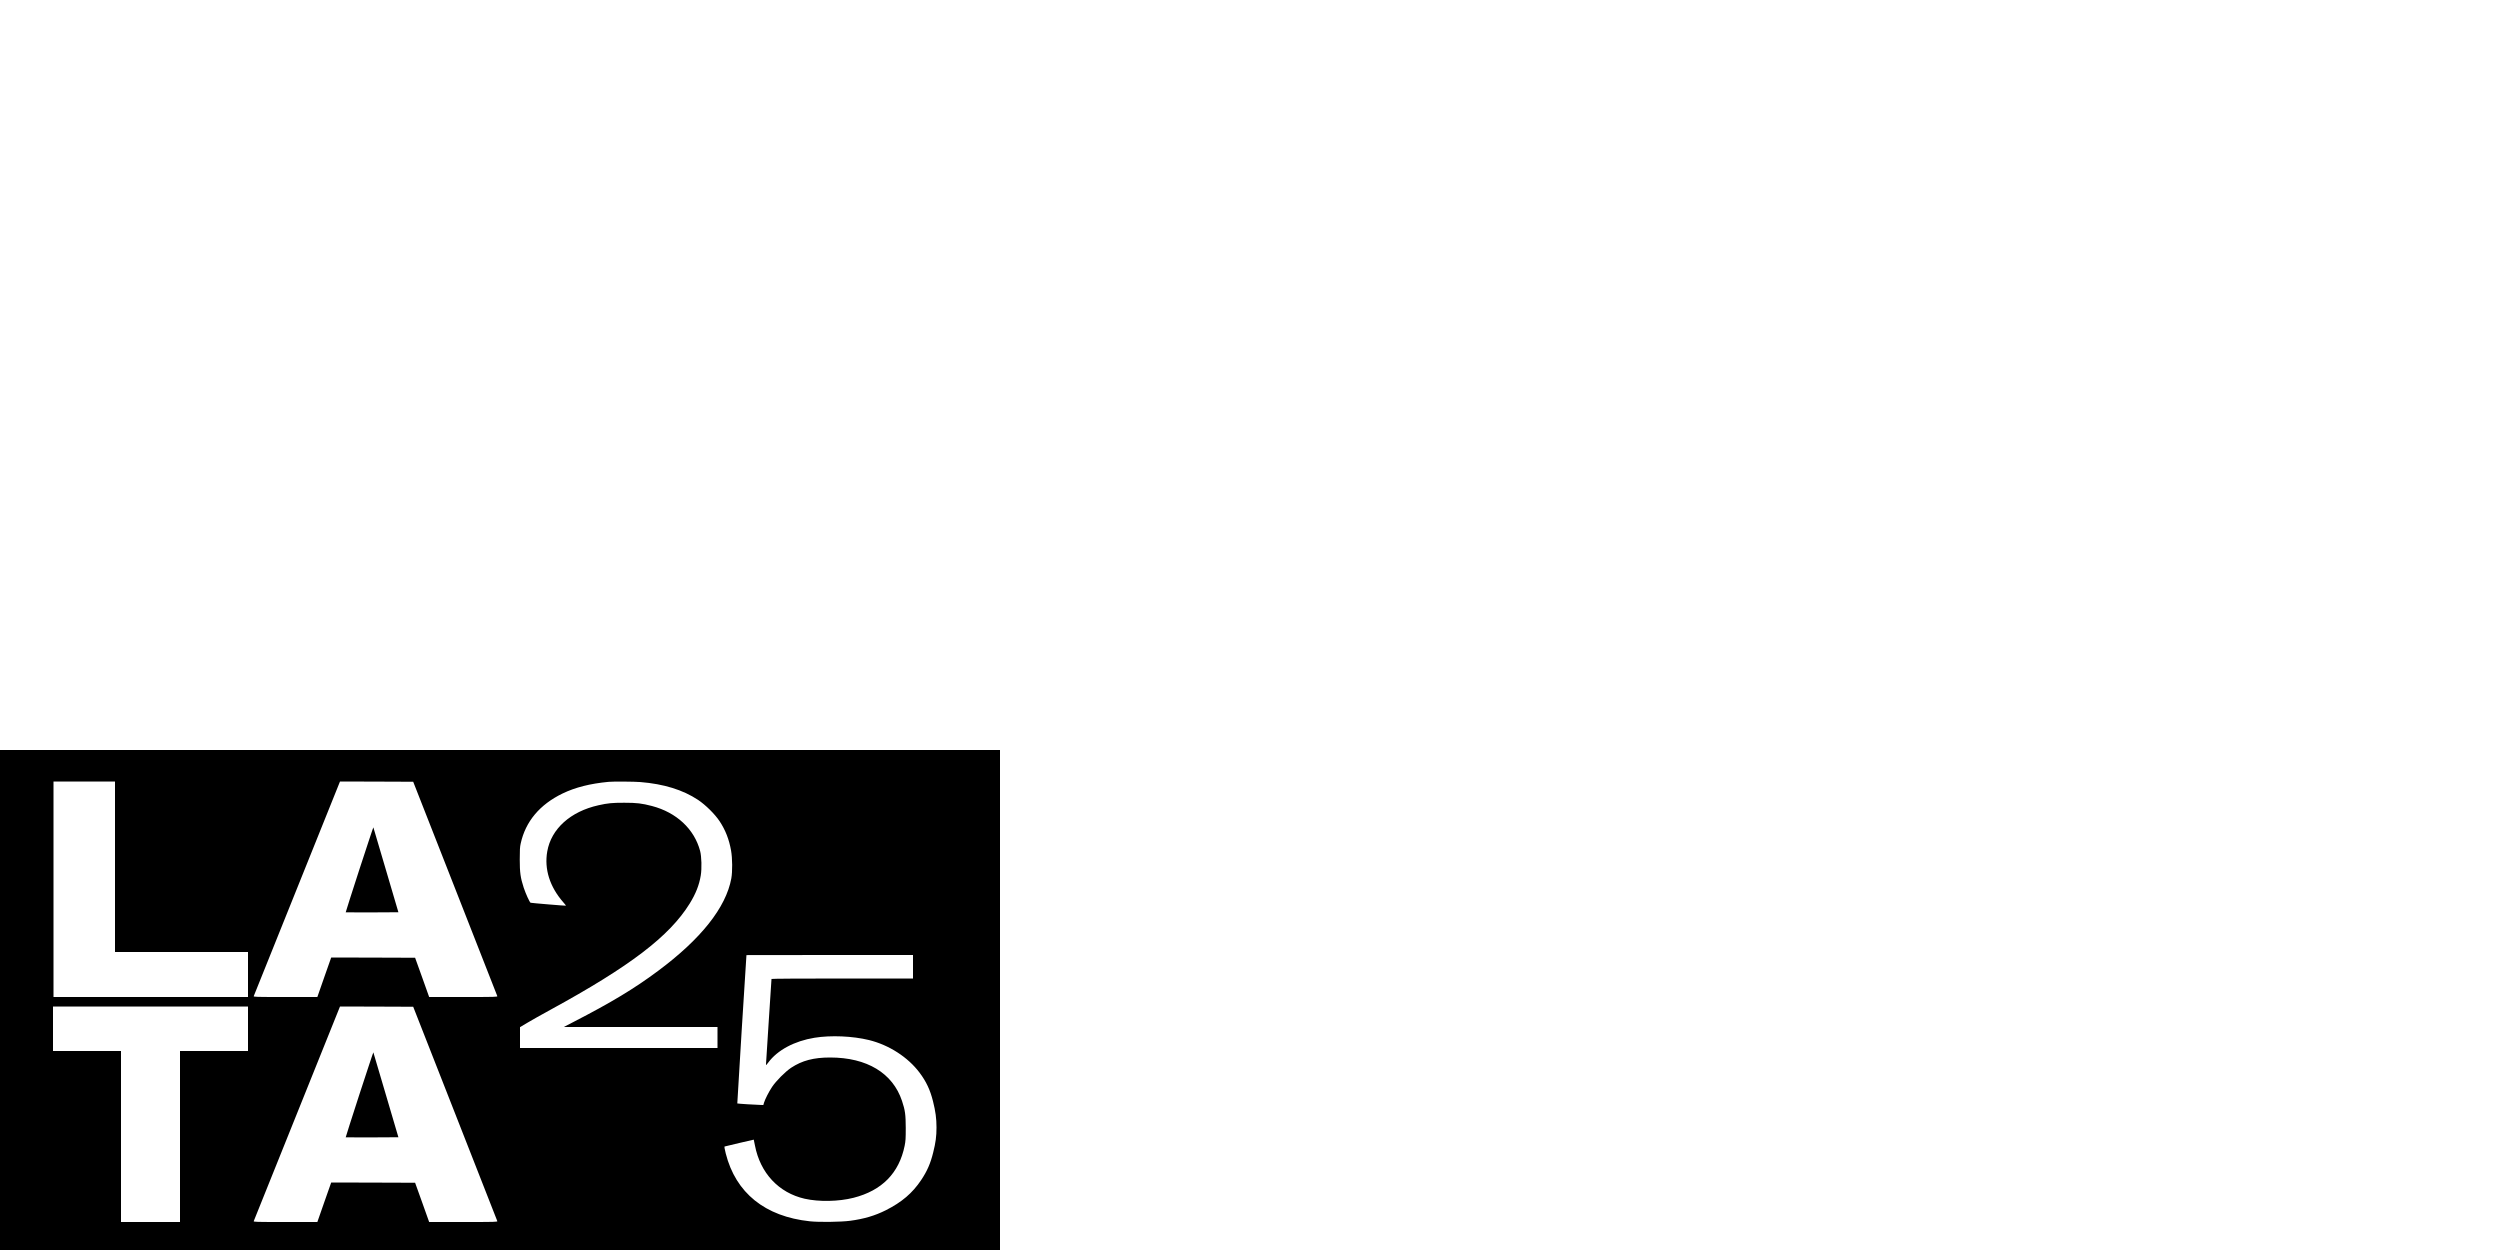
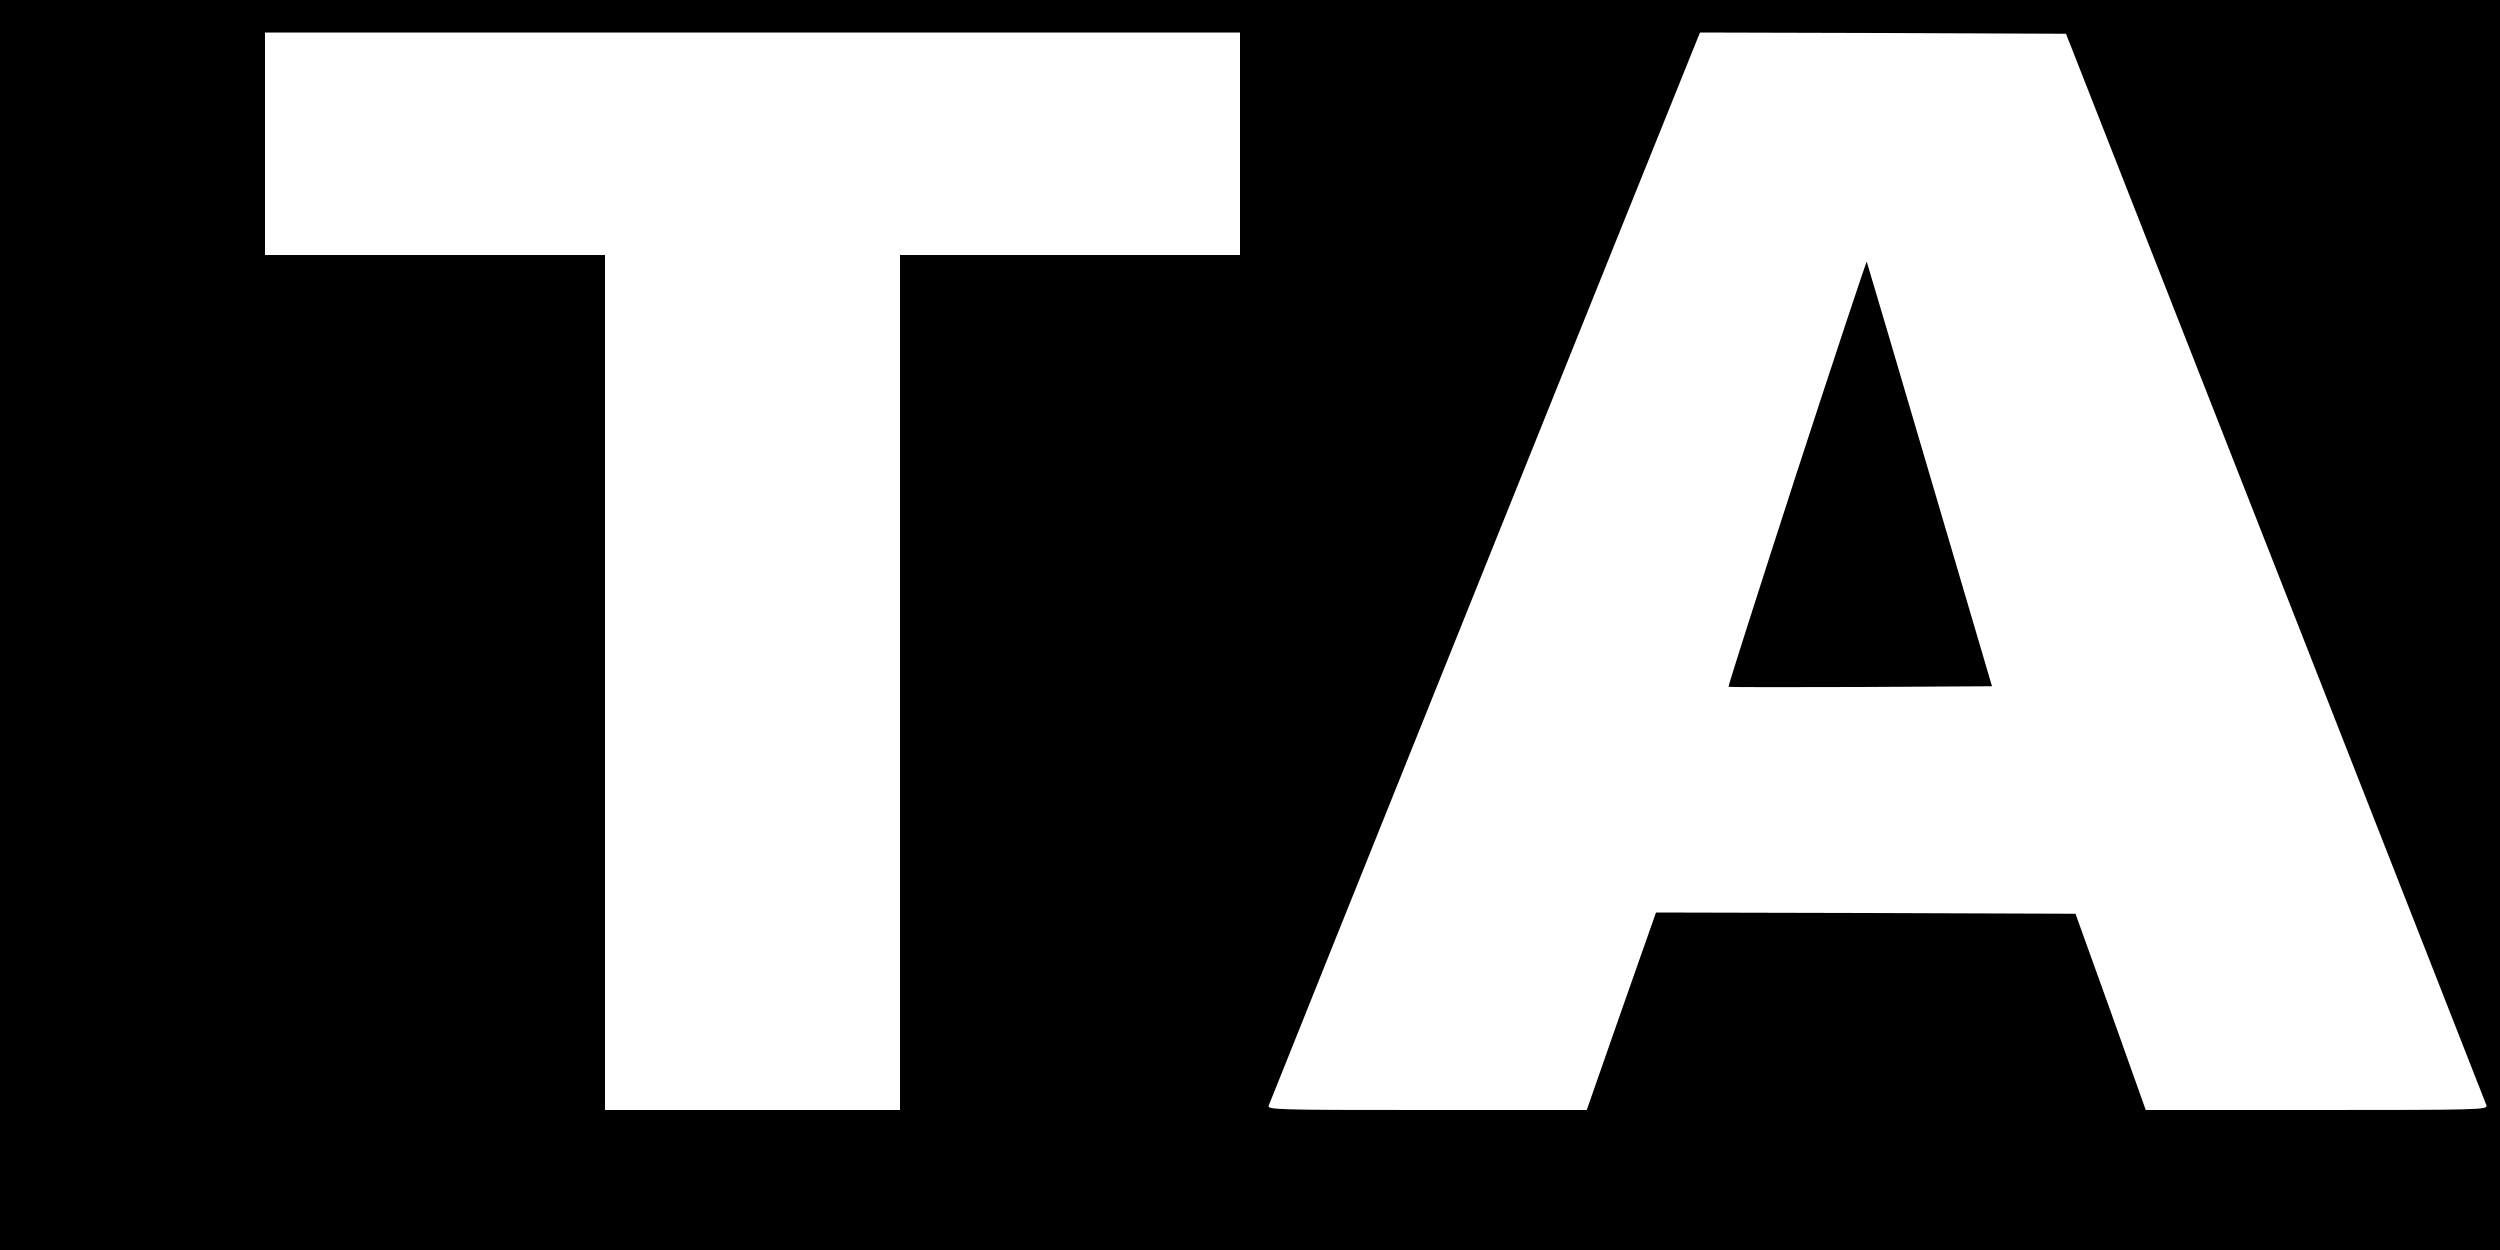
<svg xmlns="http://www.w3.org/2000/svg" version="1.0" width="500pt" height="250pt" viewBox="0 0 500 250" preserveAspectRatio="xMidYMid meet">
-   <g transform="translate(0,250) scale(0.01,-0.01)" fill="#000000" stroke="none">
+   <g transform="translate(0,250) scale(0.05,-0.05)" fill="#000000" stroke="none">
    <path d="M0 5000 l0 -5000 10000 0 10000 0 0 5000 0 5000 -10000 0 -10000 0 0 -5000z m2300 2665 l0 -1705 1330 0 1330 0 0 -450 0 -450 -1945 0 -1945 0 0 2155 0 2155 615 0 615 0 0 -1705z m6802 -435 c461 -1174 840 -2143 844 -2152 5 -17 -32 -18 -679 -18 l-684 0 -140 393 -141 392 -839 3 -839 2 -139 -395 -138 -395 -640 0 c-605 0 -639 1 -632 18 11 31 1693 4216 1710 4255 l15 37 732 -2 732 -3 838 -2135z m3705 2129 c469 -38 851 -156 1153 -356 151 -101 338 -285 433 -429 116 -175 189 -363 228 -583 28 -156 30 -425 5 -561 -106 -579 -606 -1210 -1466 -1849 -472 -352 -937 -632 -1690 -1020 l-195 -101 1538 0 1537 0 0 -210 0 -210 -1975 0 -1975 0 0 208 0 209 143 85 c78 47 289 166 467 263 1593 870 2379 1470 2784 2124 121 196 189 368 221 560 23 138 17 380 -13 493 -117 438 -472 769 -963 898 -204 53 -302 65 -554 65 -240 0 -328 -8 -515 -50 -561 -125 -946 -472 -1025 -924 -62 -354 50 -708 323 -1019 30 -34 53 -64 51 -66 -5 -4 -690 53 -707 59 -19 7 -98 181 -138 302 -64 197 -79 300 -79 563 0 193 3 250 19 320 96 440 381 779 837 1000 255 123 552 198 919 233 86 9 521 6 637 -4z m5453 -3694 l0 -235 -1415 0 c-863 0 -1415 -4 -1415 -9 0 -5 -25 -385 -55 -843 -30 -458 -55 -846 -55 -862 0 -26 3 -24 45 33 183 248 524 431 926 496 329 53 761 34 1089 -46 401 -99 779 -343 1011 -652 134 -178 212 -345 269 -572 51 -204 70 -344 70 -524 0 -176 -16 -301 -66 -500 -54 -220 -121 -373 -240 -551 -175 -262 -387 -443 -708 -605 -217 -109 -437 -174 -716 -211 -187 -24 -617 -30 -802 -10 -897 95 -1483 567 -1683 1356 -23 90 -31 140 -22 140 2 0 134 31 292 70 159 38 290 68 290 67 1 -1 11 -54 24 -117 106 -552 476 -947 996 -1065 286 -64 676 -57 975 19 569 145 912 494 1023 1041 19 96 22 140 22 355 -1 269 -12 353 -75 542 -186 557 -701 868 -1438 868 -329 0 -560 -61 -779 -205 -118 -79 -300 -262 -382 -384 -65 -98 -140 -246 -162 -318 l-12 -43 -51 1 c-86 1 -465 25 -470 30 -3 3 179 2954 183 2967 1 1 750 2 1666 2 l1665 0 0 -235z m-13300 -1240 l0 -445 -680 0 -680 0 0 -1710 0 -1710 -590 0 -590 0 0 1710 0 1710 -680 0 -680 0 0 445 0 445 1950 0 1950 0 0 -445z m4142 -1695 c461 -1174 840 -2143 844 -2152 5 -17 -32 -18 -679 -18 l-684 0 -140 393 -141 392 -839 3 -839 2 -139 -395 -138 -395 -640 0 c-605 0 -639 1 -632 18 11 31 1693 4216 1710 4255 l15 37 732 -2 732 -3 838 -2135z" />
    <path d="M7187 7609 c-152 -469 -275 -854 -273 -856 1 -2 239 -2 528 -1 l526 3 -249 845 c-137 465 -250 849 -252 853 -1 5 -127 -375 -280 -844z" />
    <path d="M7187 3109 c-152 -469 -275 -854 -273 -856 1 -2 239 -2 528 -1 l526 3 -249 845 c-137 465 -250 849 -252 853 -1 5 -127 -375 -280 -844z" />
  </g>
</svg>
